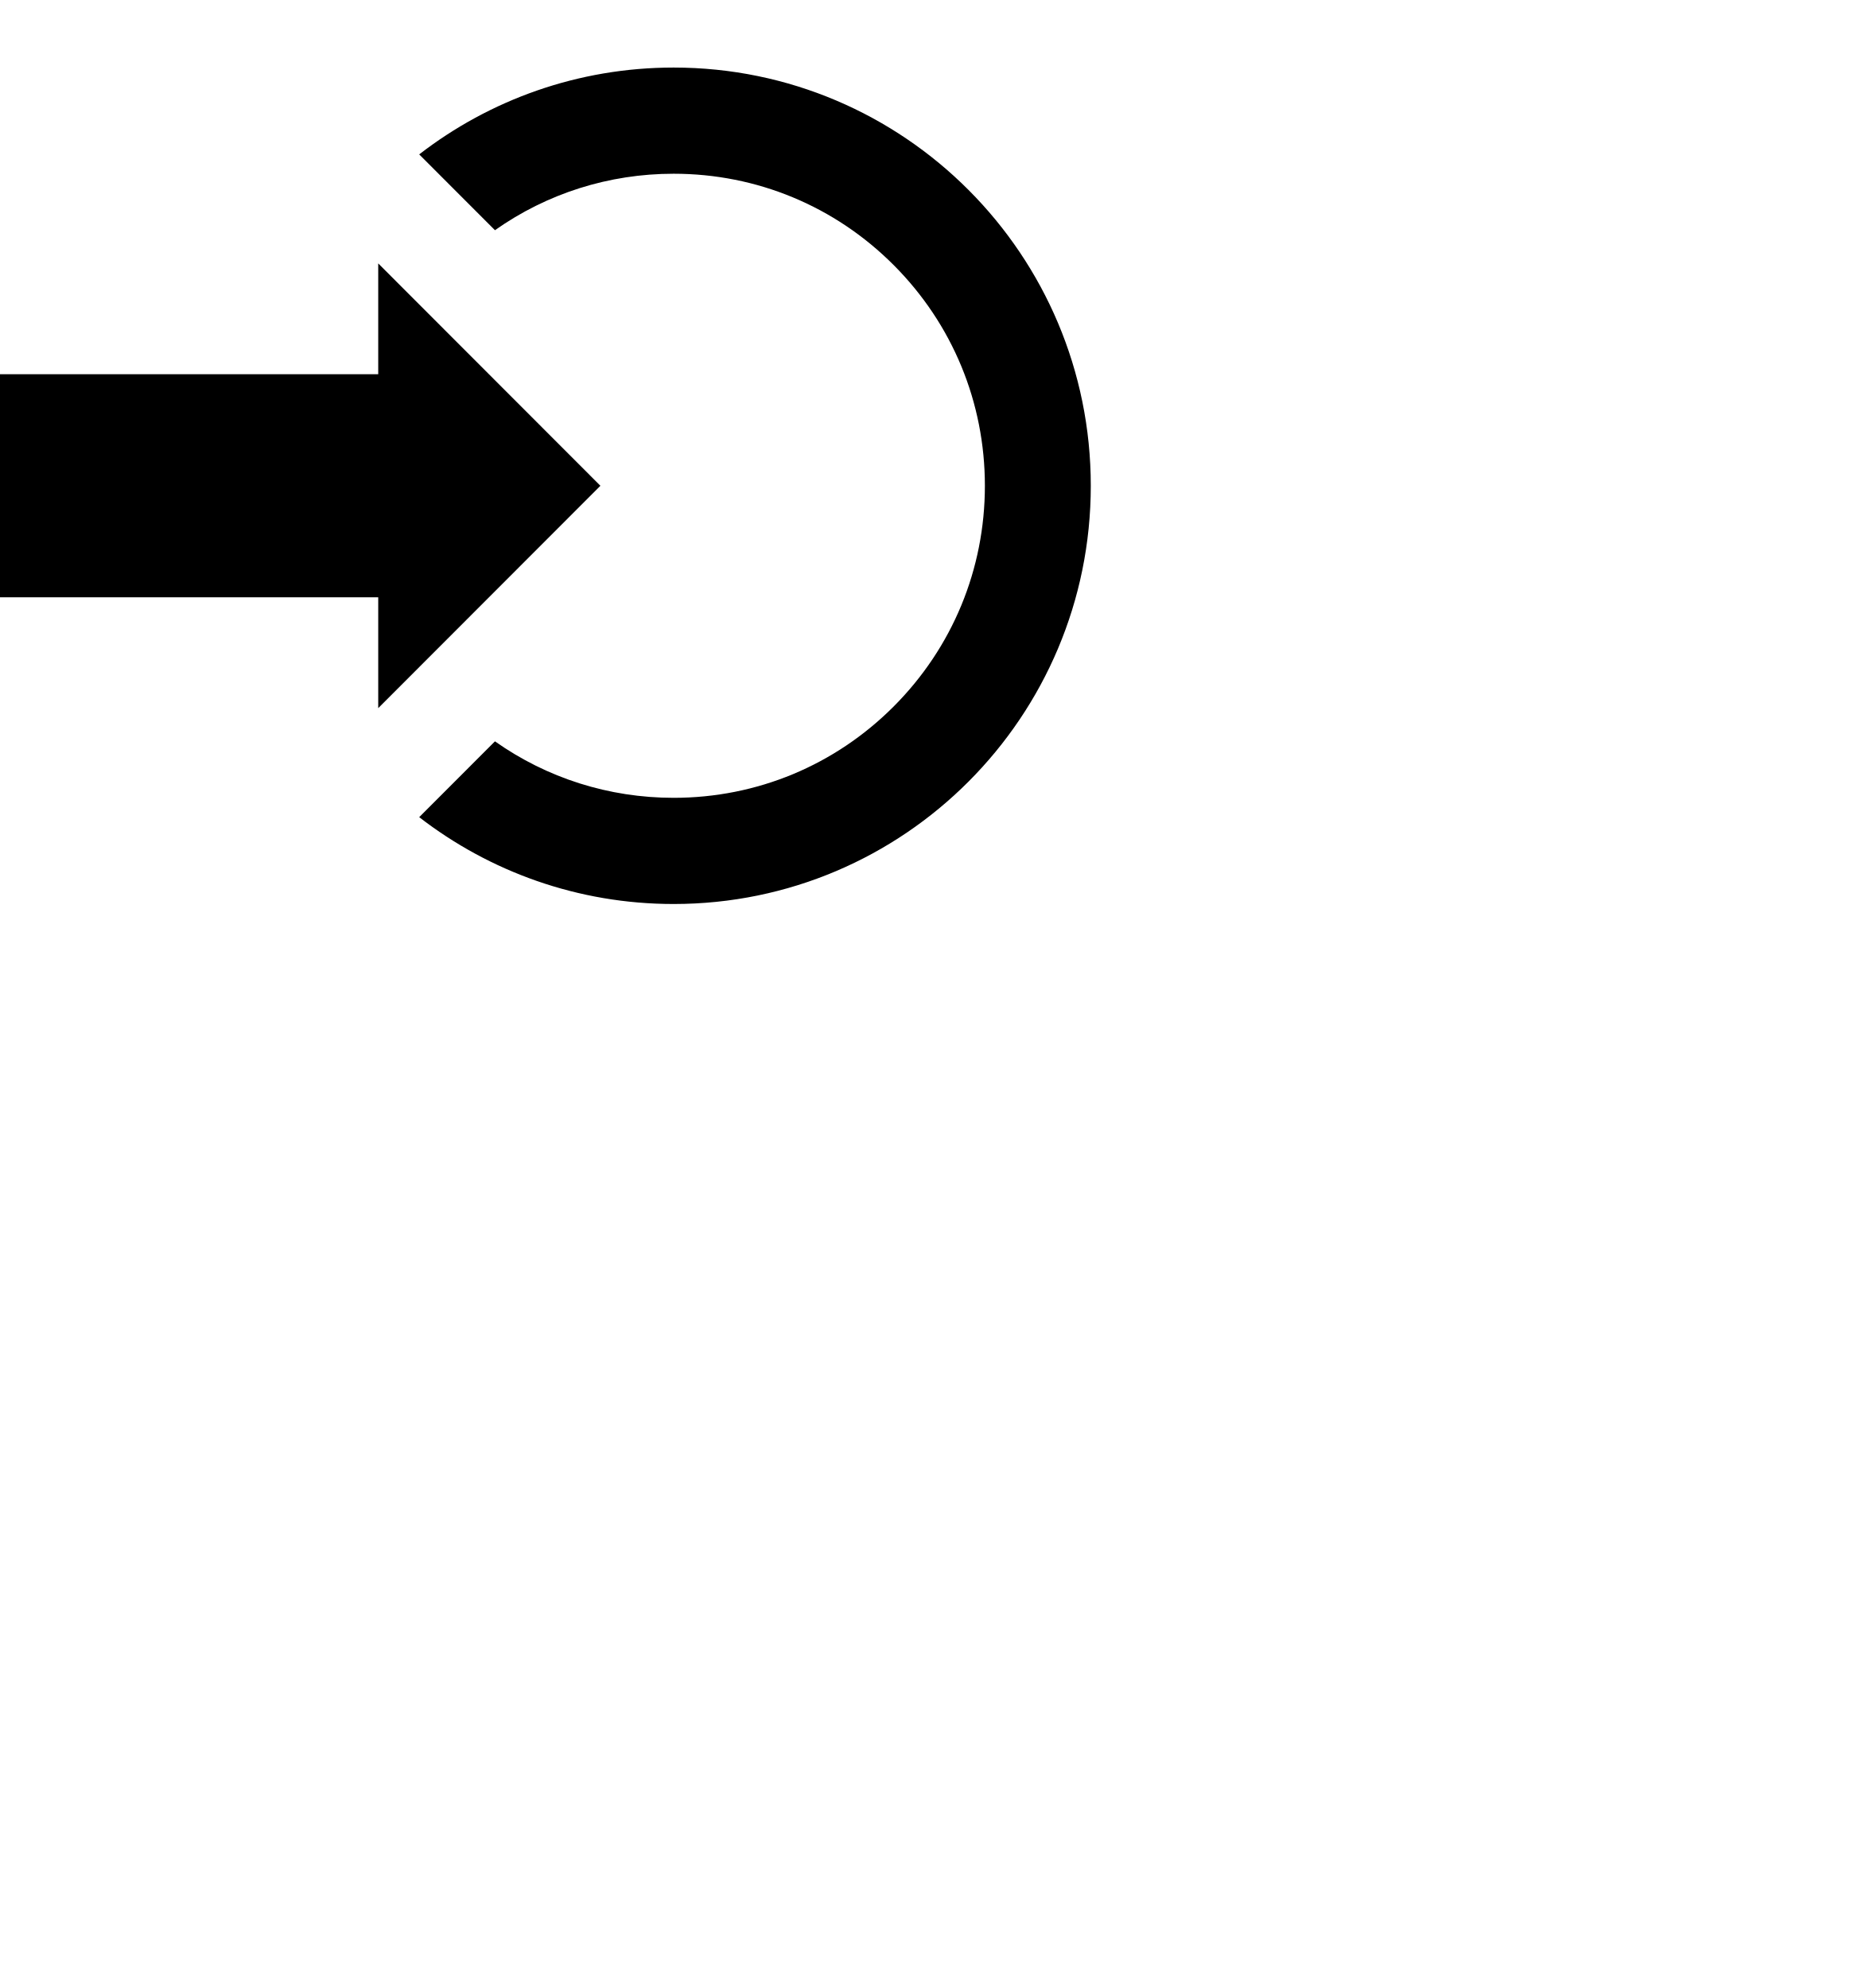
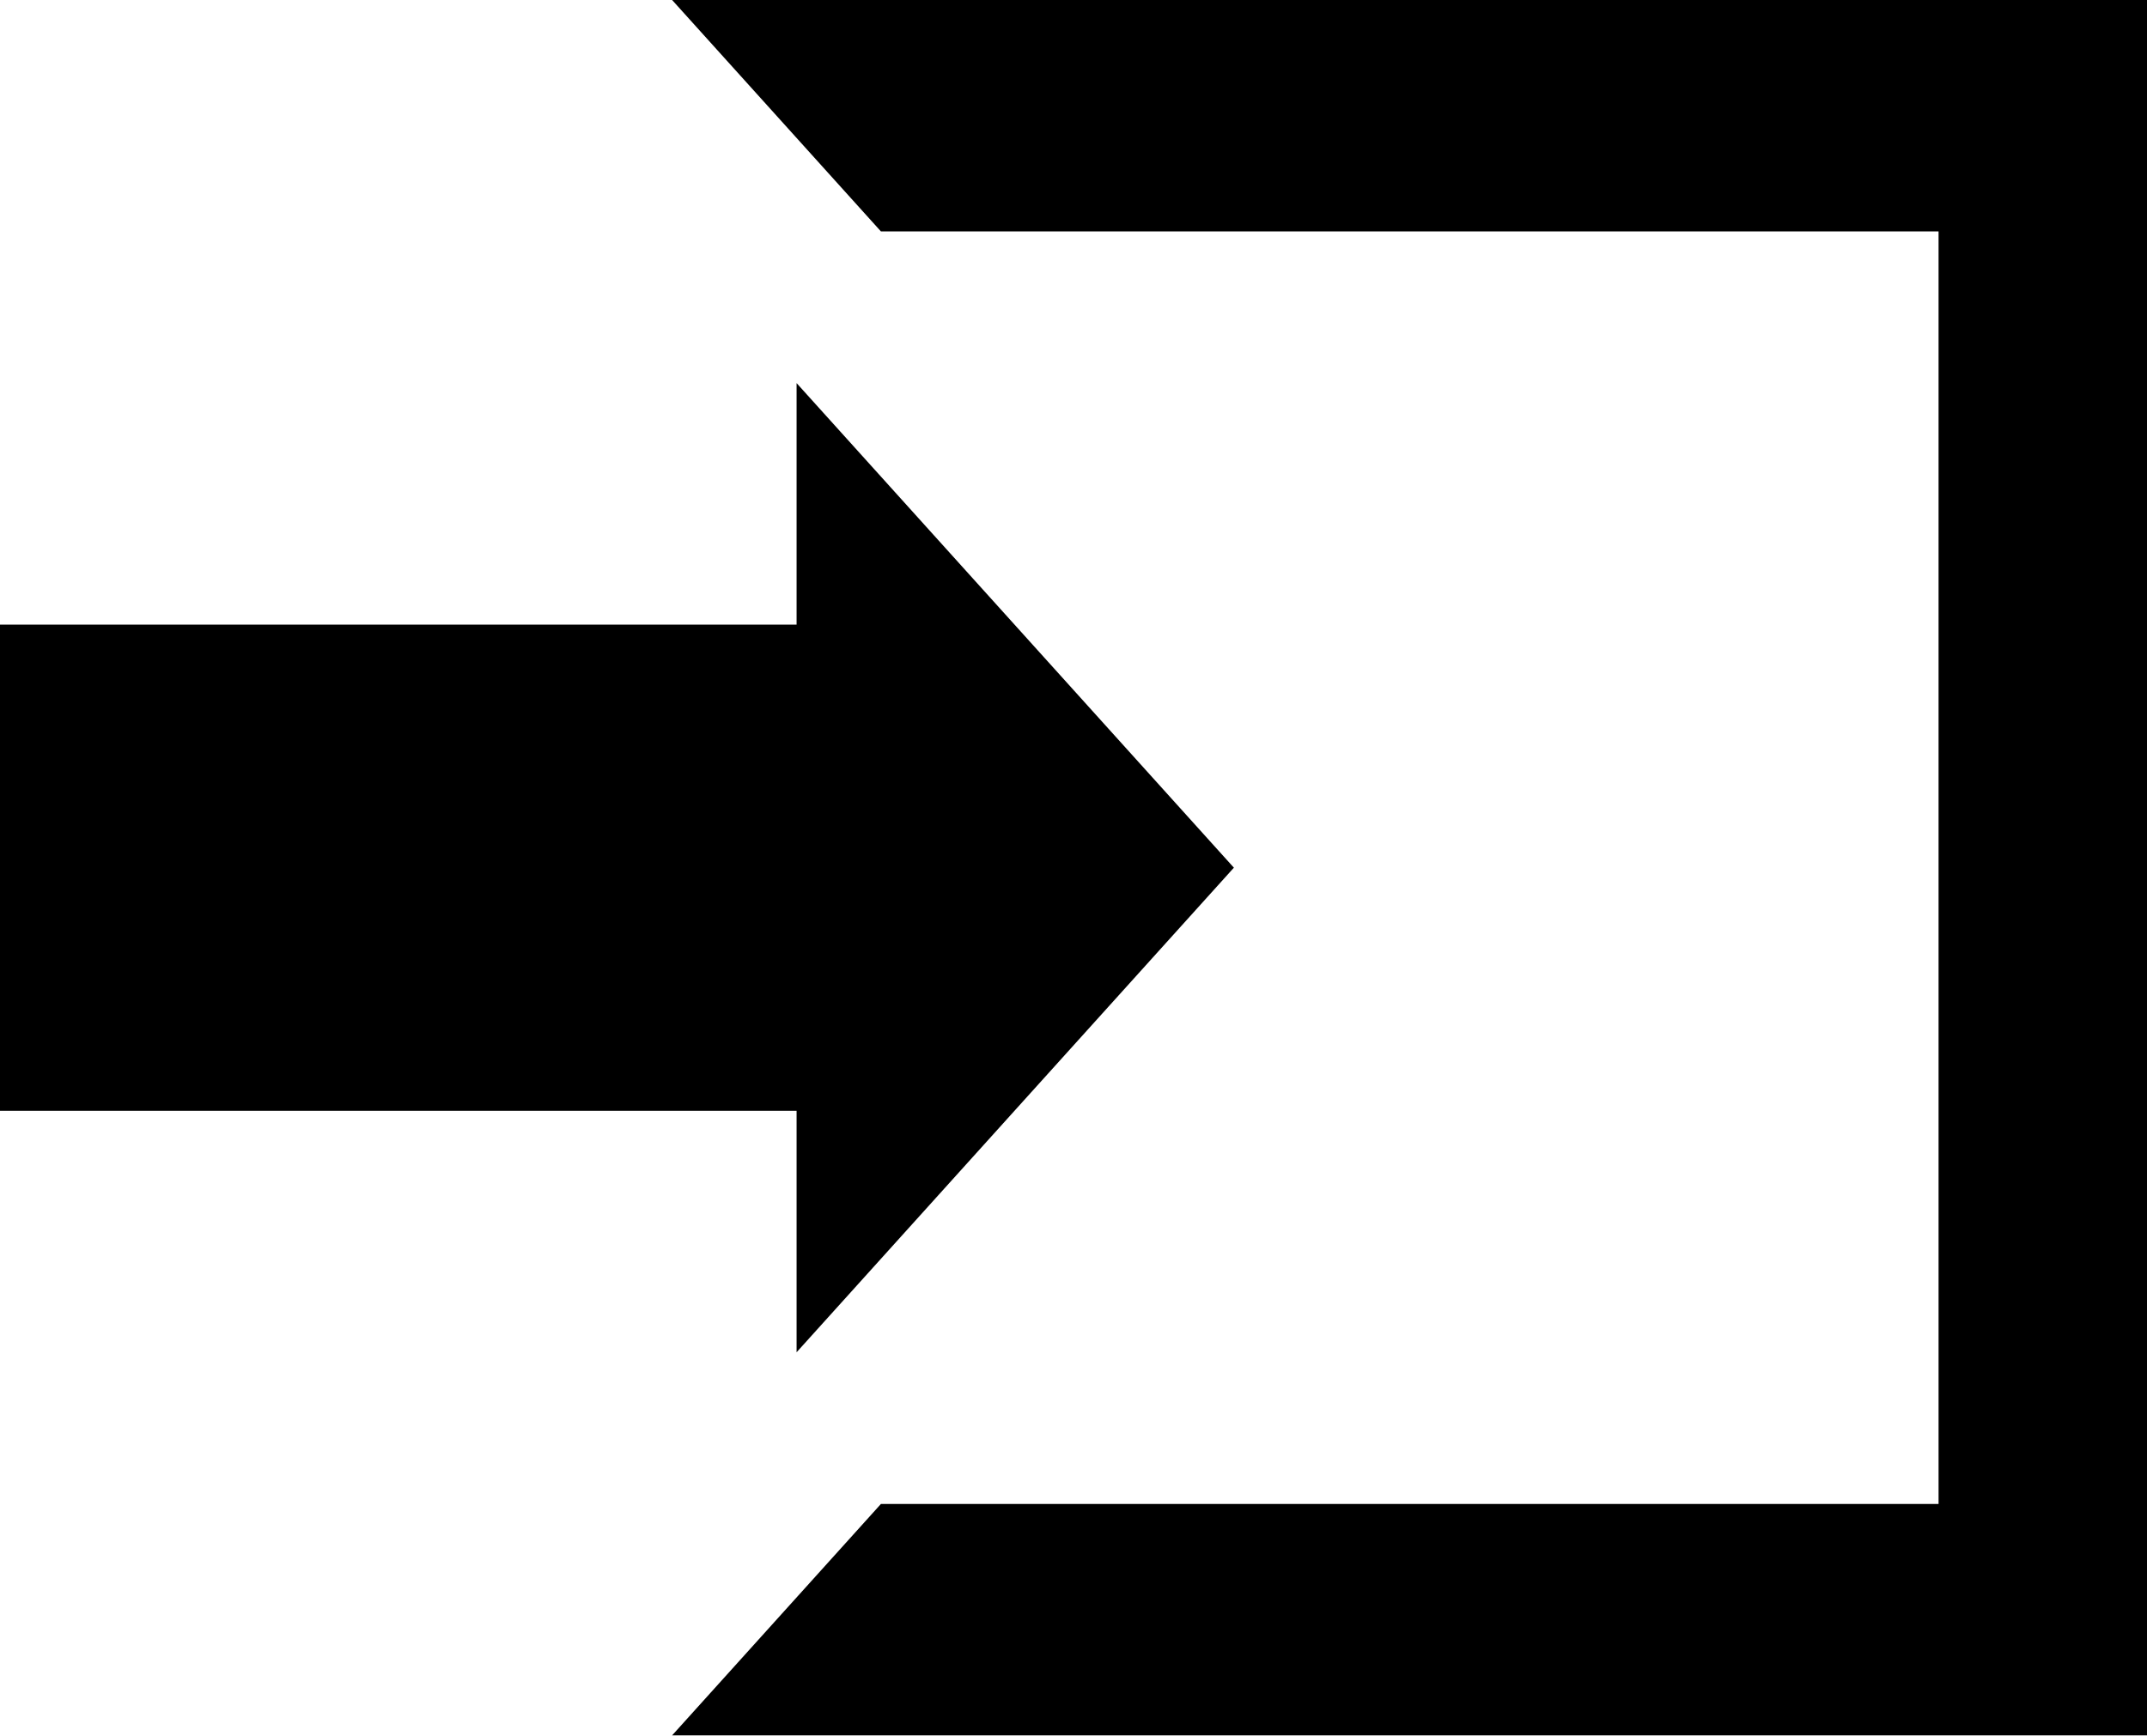
- <svg xmlns="http://www.w3.org/2000/svg" width="96px" height="103px" viewBox="0 0 350 350" version="1.1" preserveAspectRatio="x200Y200 meet">
+ <svg xmlns="http://www.w3.org/2000/svg" width="47px" height="38px" viewBox="0 0 47 38" version="1.1">
  <defs />
  <g id="Page-1" stroke="none" stroke-width="1" fill="none" fill-rule="evenodd">
-     <path d="M0,100.07 L0,57.928 L71.43,57.928 L71.43,36.996 L113.388,79 L71.43,121.003 L71.43,100.07 L0,100.07 L0,100.07 Z M127.224,0 C109.132,0 92.467,6.12 79.168,16.403 L93.474,30.724 C103.29,23.792 114.97,20.057 127.224,20.057 C142.923,20.057 157.683,26.188 168.785,37.32 C179.886,48.454 186,63.256 186,79 C186,94.744 179.886,109.546 168.785,120.679 C157.683,131.811 142.923,137.943 127.224,137.943 C114.97,137.943 103.29,134.208 93.474,127.275 L79.168,141.596 C92.468,151.88 109.132,158 127.224,158 C170.731,157.999 206,122.63 206,79 C206,35.369 170.731,0 127.224,0 L127.224,0 Z" id="login-2-icon" fill="#000000" />
+     <g id="in-1" fill="#000000">
+       <g id="Page-1">
+         <path d="M17.438,24.323 L17.438,29.611 L27.011,19 L17.438,8.389 L17.438,13.677 L0,13.677 L0,24.323 L17.438,24.323 L17.438,24.323 Z M47,0 L47,38 L14.713,38 L19.284,32.933 L42.437,32.933 L42.437,5.067 L19.284,5.067 L14.713,0 L47,0 L47,0 Z" id="login-icon" />
+       </g>
+     </g>
  </g>
</svg>
